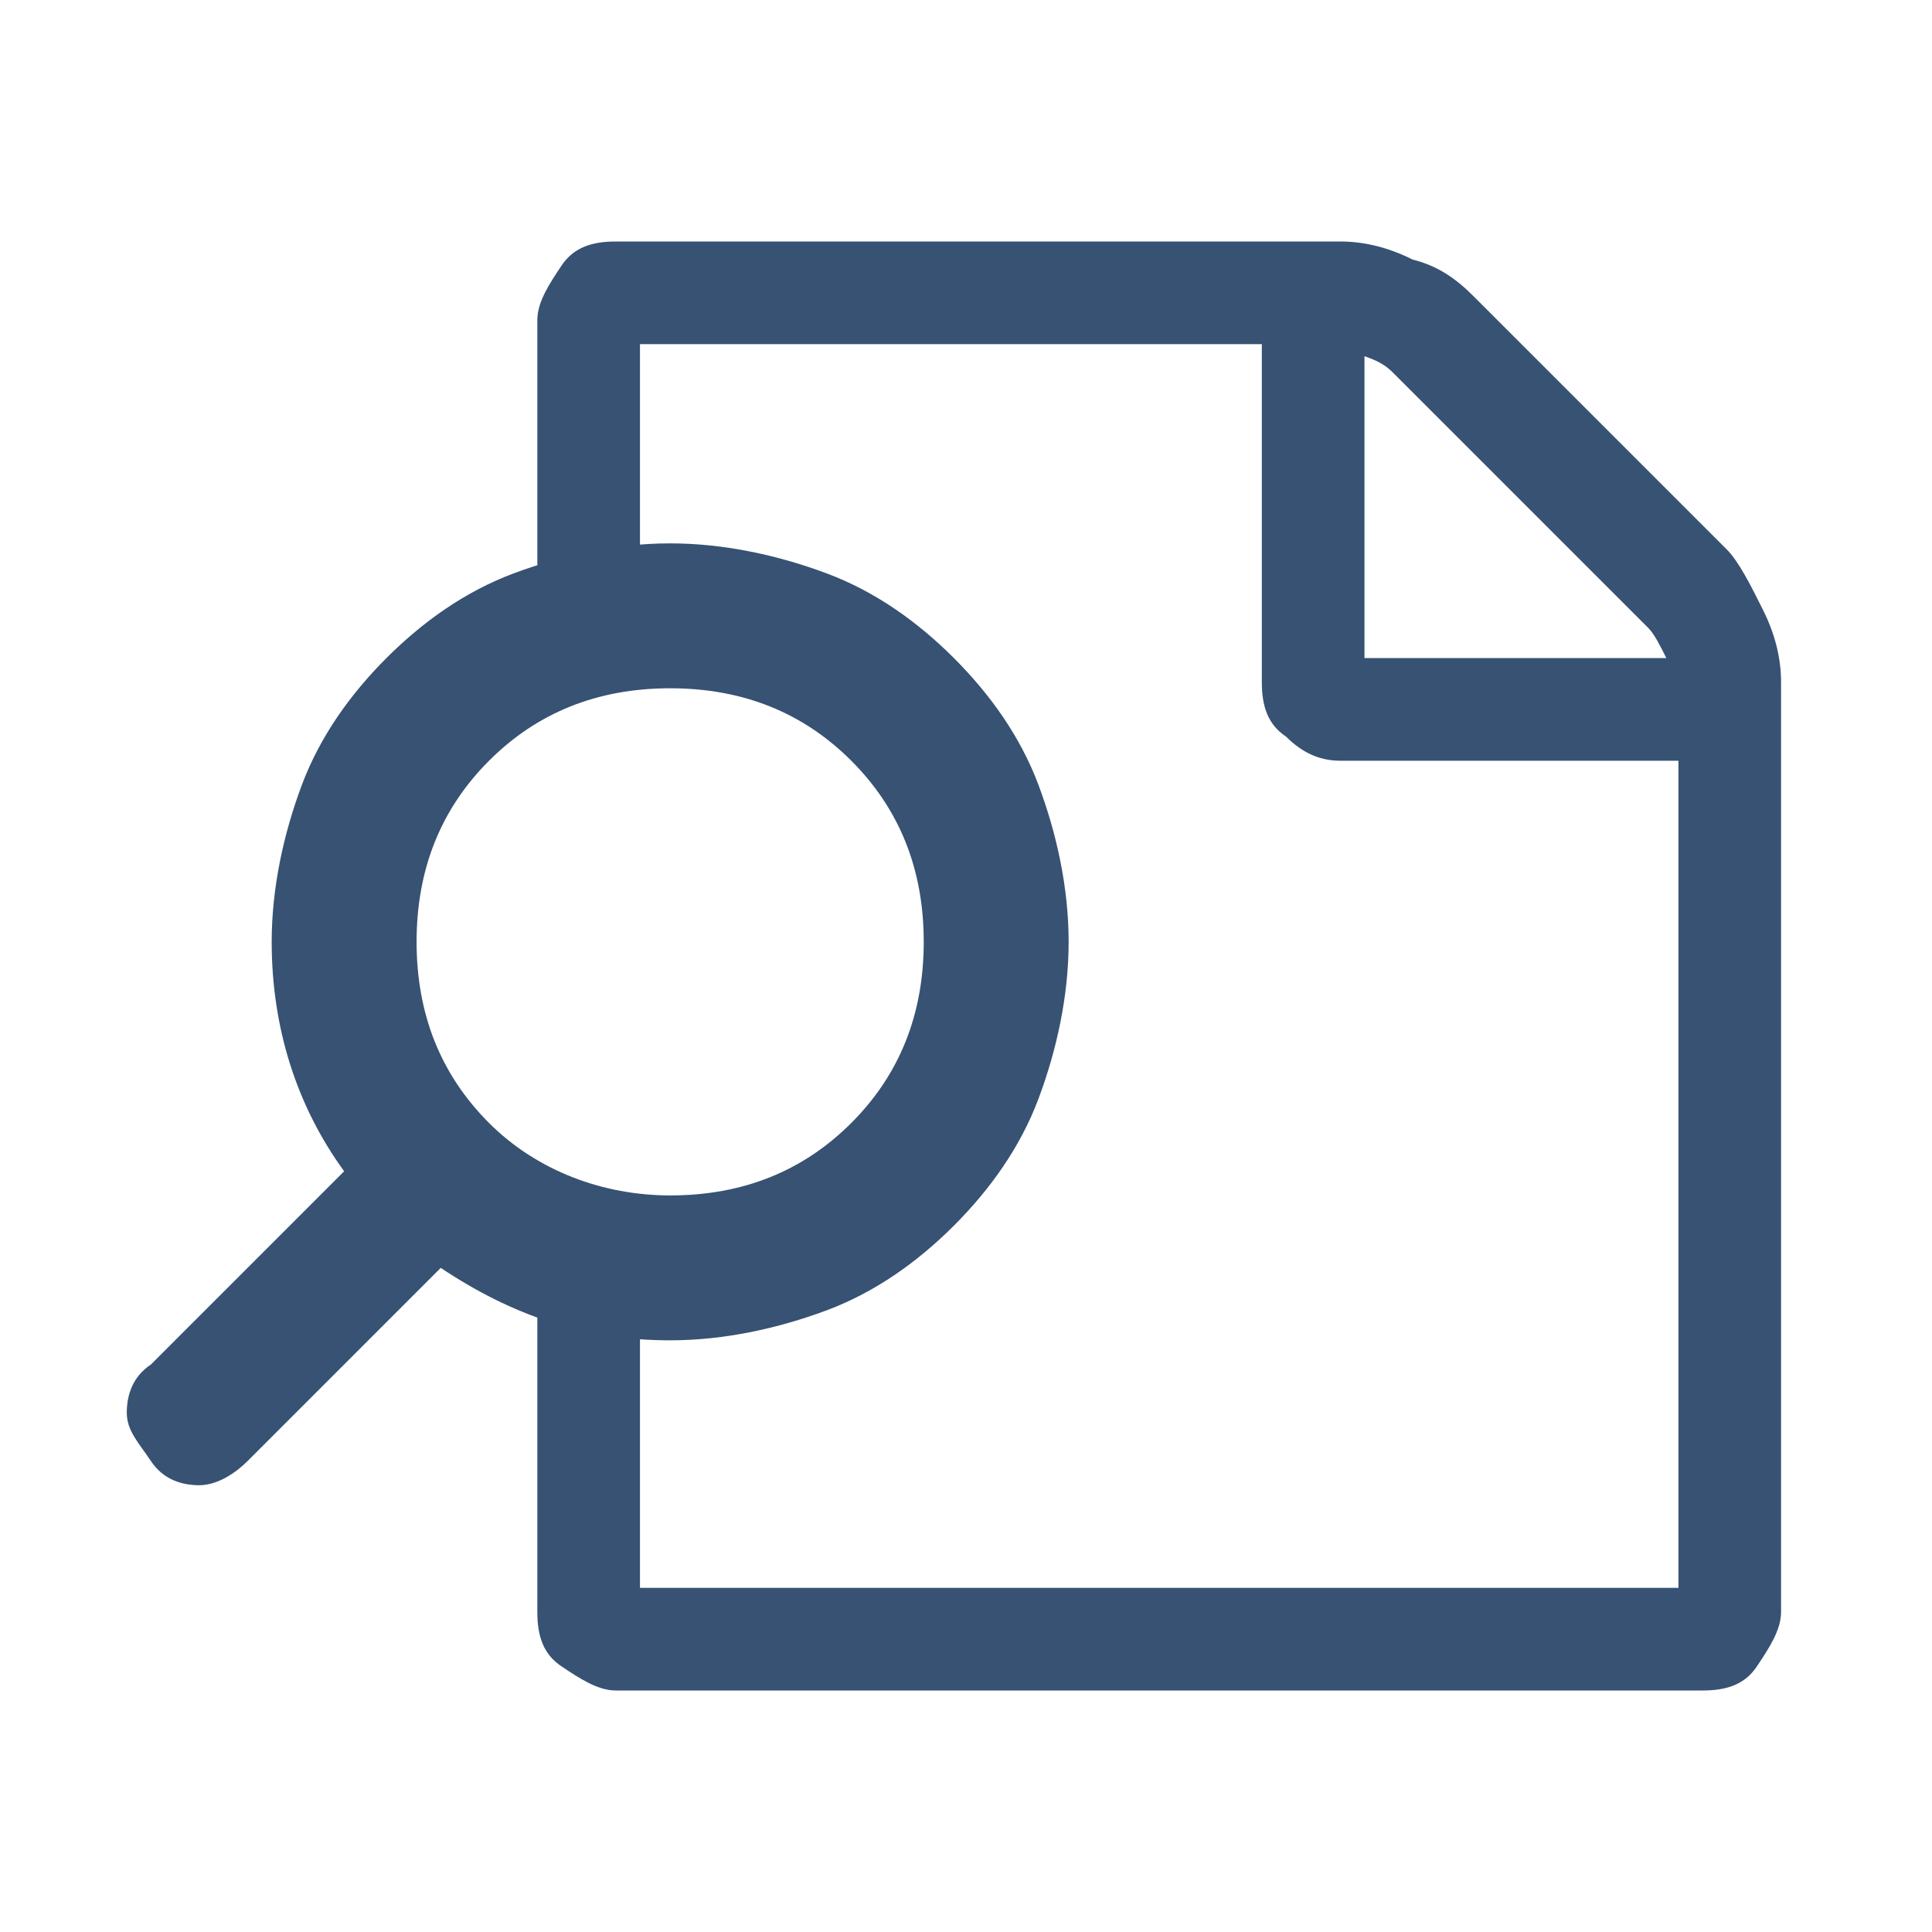
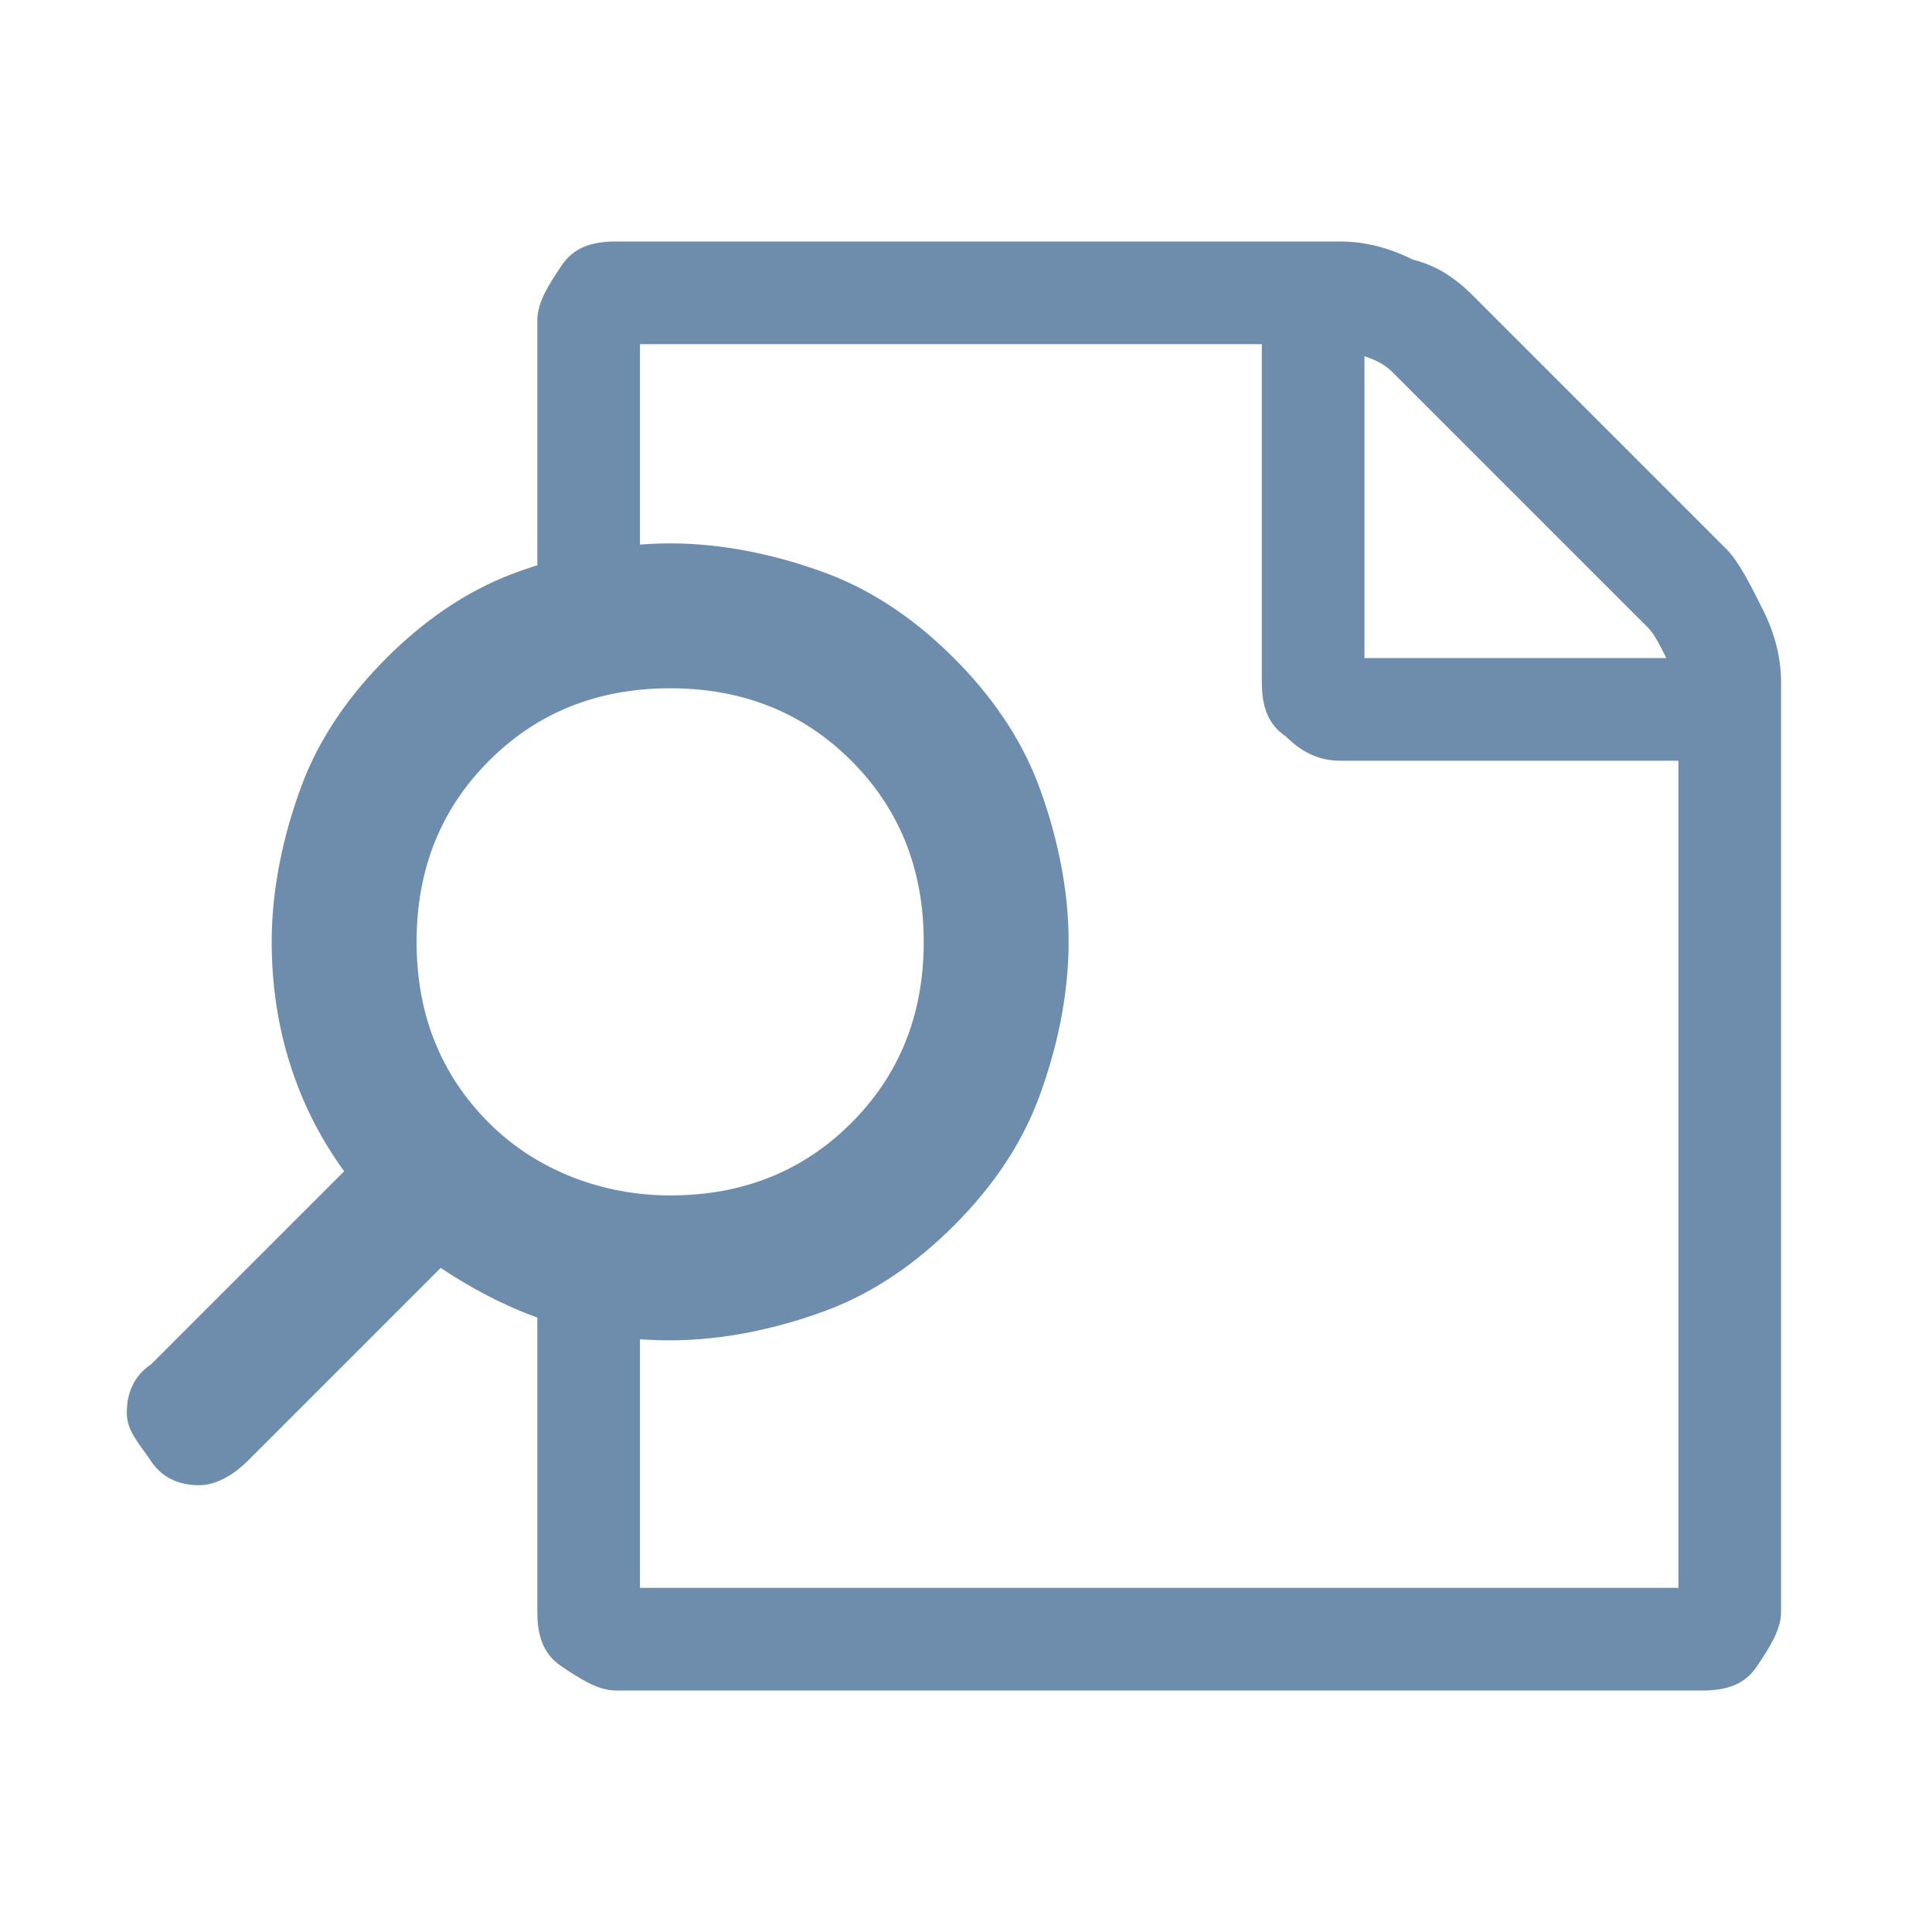
<svg xmlns="http://www.w3.org/2000/svg" viewBox="984 984 32 32">
-   <path fill="#375273" d="M1013.2 994.1c-.2-.4-.4-.8-.6-1l-4.2-4.2c-.3-.3-.6-.5-1-.6-.4-.2-.8-.3-1.2-.3h-12c-.4 0-.7.1-.9.4-.2.3-.4.6-.4.9v6.2c.5-.3 1.1-.4 1.7-.5v-5.3h10.3v5.6c0 .4.1.7.4.9.3.3.6.4.9.4h5.6v13.7h-17.2v-5.5c-.6-.1-1.2-.2-1.7-.5v6.4c0 .4.1.7.4.9.3.2.6.4.9.4h18c.4 0 .7-.1.9-.4.2-.3.4-.6.4-.9v-15.4c0-.4-.1-.8-.3-1.2zm-6.6.8v-5c.3.1.4.2.5.3l4.2 4.2c.1.1.2.3.3.5h-5z" />
+   <path fill="#6e8dad" d="M1013.2 994.1c-.2-.4-.4-.8-.6-1l-4.2-4.2c-.3-.3-.6-.5-1-.6-.4-.2-.8-.3-1.2-.3h-12c-.4 0-.7.1-.9.4-.2.3-.4.6-.4.9v6.2c.5-.3 1.1-.4 1.7-.5v-5.3h10.3v5.6c0 .4.1.7.4.9.3.3.6.4.9.4h5.6v13.7h-17.2v-5.5c-.6-.1-1.2-.2-1.7-.5v6.4c0 .4.1.7.4.9.3.2.6.4.9.4h18c.4 0 .7-.1.9-.4.2-.3.4-.6.4-.9v-15.4c0-.4-.1-.8-.3-1.2zm-6.6.8v-5c.3.1.4.2.5.3l4.2 4.2c.1.1.2.3.3.5h-5z" />
  <path fill="none" d="M-43.8-437.5H2700v2625H-43.8z" />
-   <path fill="#375273" d="M986.5 1006.6l3.2-3.2c-.8-1.1-1.2-2.4-1.2-3.8 0-.9.2-1.8.5-2.6s.8-1.5 1.4-2.1 1.3-1.1 2.1-1.4c.8-.3 1.7-.5 2.6-.5s1.8.2 2.6.5 1.5.8 2.1 1.4c.6.6 1.1 1.3 1.4 2.1.3.8.5 1.7.5 2.6s-.2 1.8-.5 2.6-.8 1.5-1.4 2.1c-.6.6-1.3 1.1-2.1 1.4-.8.3-1.7.5-2.6.5-1.4 0-2.6-.4-3.8-1.2l-3.2 3.2c-.2.2-.5.4-.8.4-.3 0-.6-.1-.8-.4s-.4-.5-.4-.8c0-.3.1-.6.4-.8zm8.6-2.8c1.2 0 2.2-.4 3-1.2.8-.8 1.2-1.8 1.2-3s-.4-2.2-1.2-3c-.8-.8-1.8-1.2-3-1.2s-2.2.4-3 1.2-1.2 1.8-1.2 3 .4 2.2 1.2 3 1.9 1.2 3 1.2z" />
+   <path fill="#6e8dad" d="M986.5 1006.6l3.2-3.2c-.8-1.1-1.2-2.4-1.2-3.8 0-.9.2-1.8.5-2.6s.8-1.5 1.4-2.1 1.3-1.1 2.1-1.4c.8-.3 1.7-.5 2.6-.5s1.8.2 2.6.5 1.5.8 2.1 1.4c.6.6 1.1 1.3 1.4 2.1.3.8.5 1.7.5 2.6s-.2 1.8-.5 2.6-.8 1.5-1.4 2.1c-.6.6-1.3 1.1-2.1 1.4-.8.3-1.7.5-2.6.5-1.4 0-2.6-.4-3.8-1.2l-3.2 3.2c-.2.2-.5.4-.8.4-.3 0-.6-.1-.8-.4s-.4-.5-.4-.8c0-.3.1-.6.4-.8zm8.6-2.8c1.2 0 2.2-.4 3-1.2.8-.8 1.2-1.8 1.2-3s-.4-2.2-1.2-3c-.8-.8-1.8-1.2-3-1.2s-2.2.4-3 1.2-1.2 1.8-1.2 3 .4 2.2 1.2 3 1.9 1.2 3 1.2z" />
</svg>
